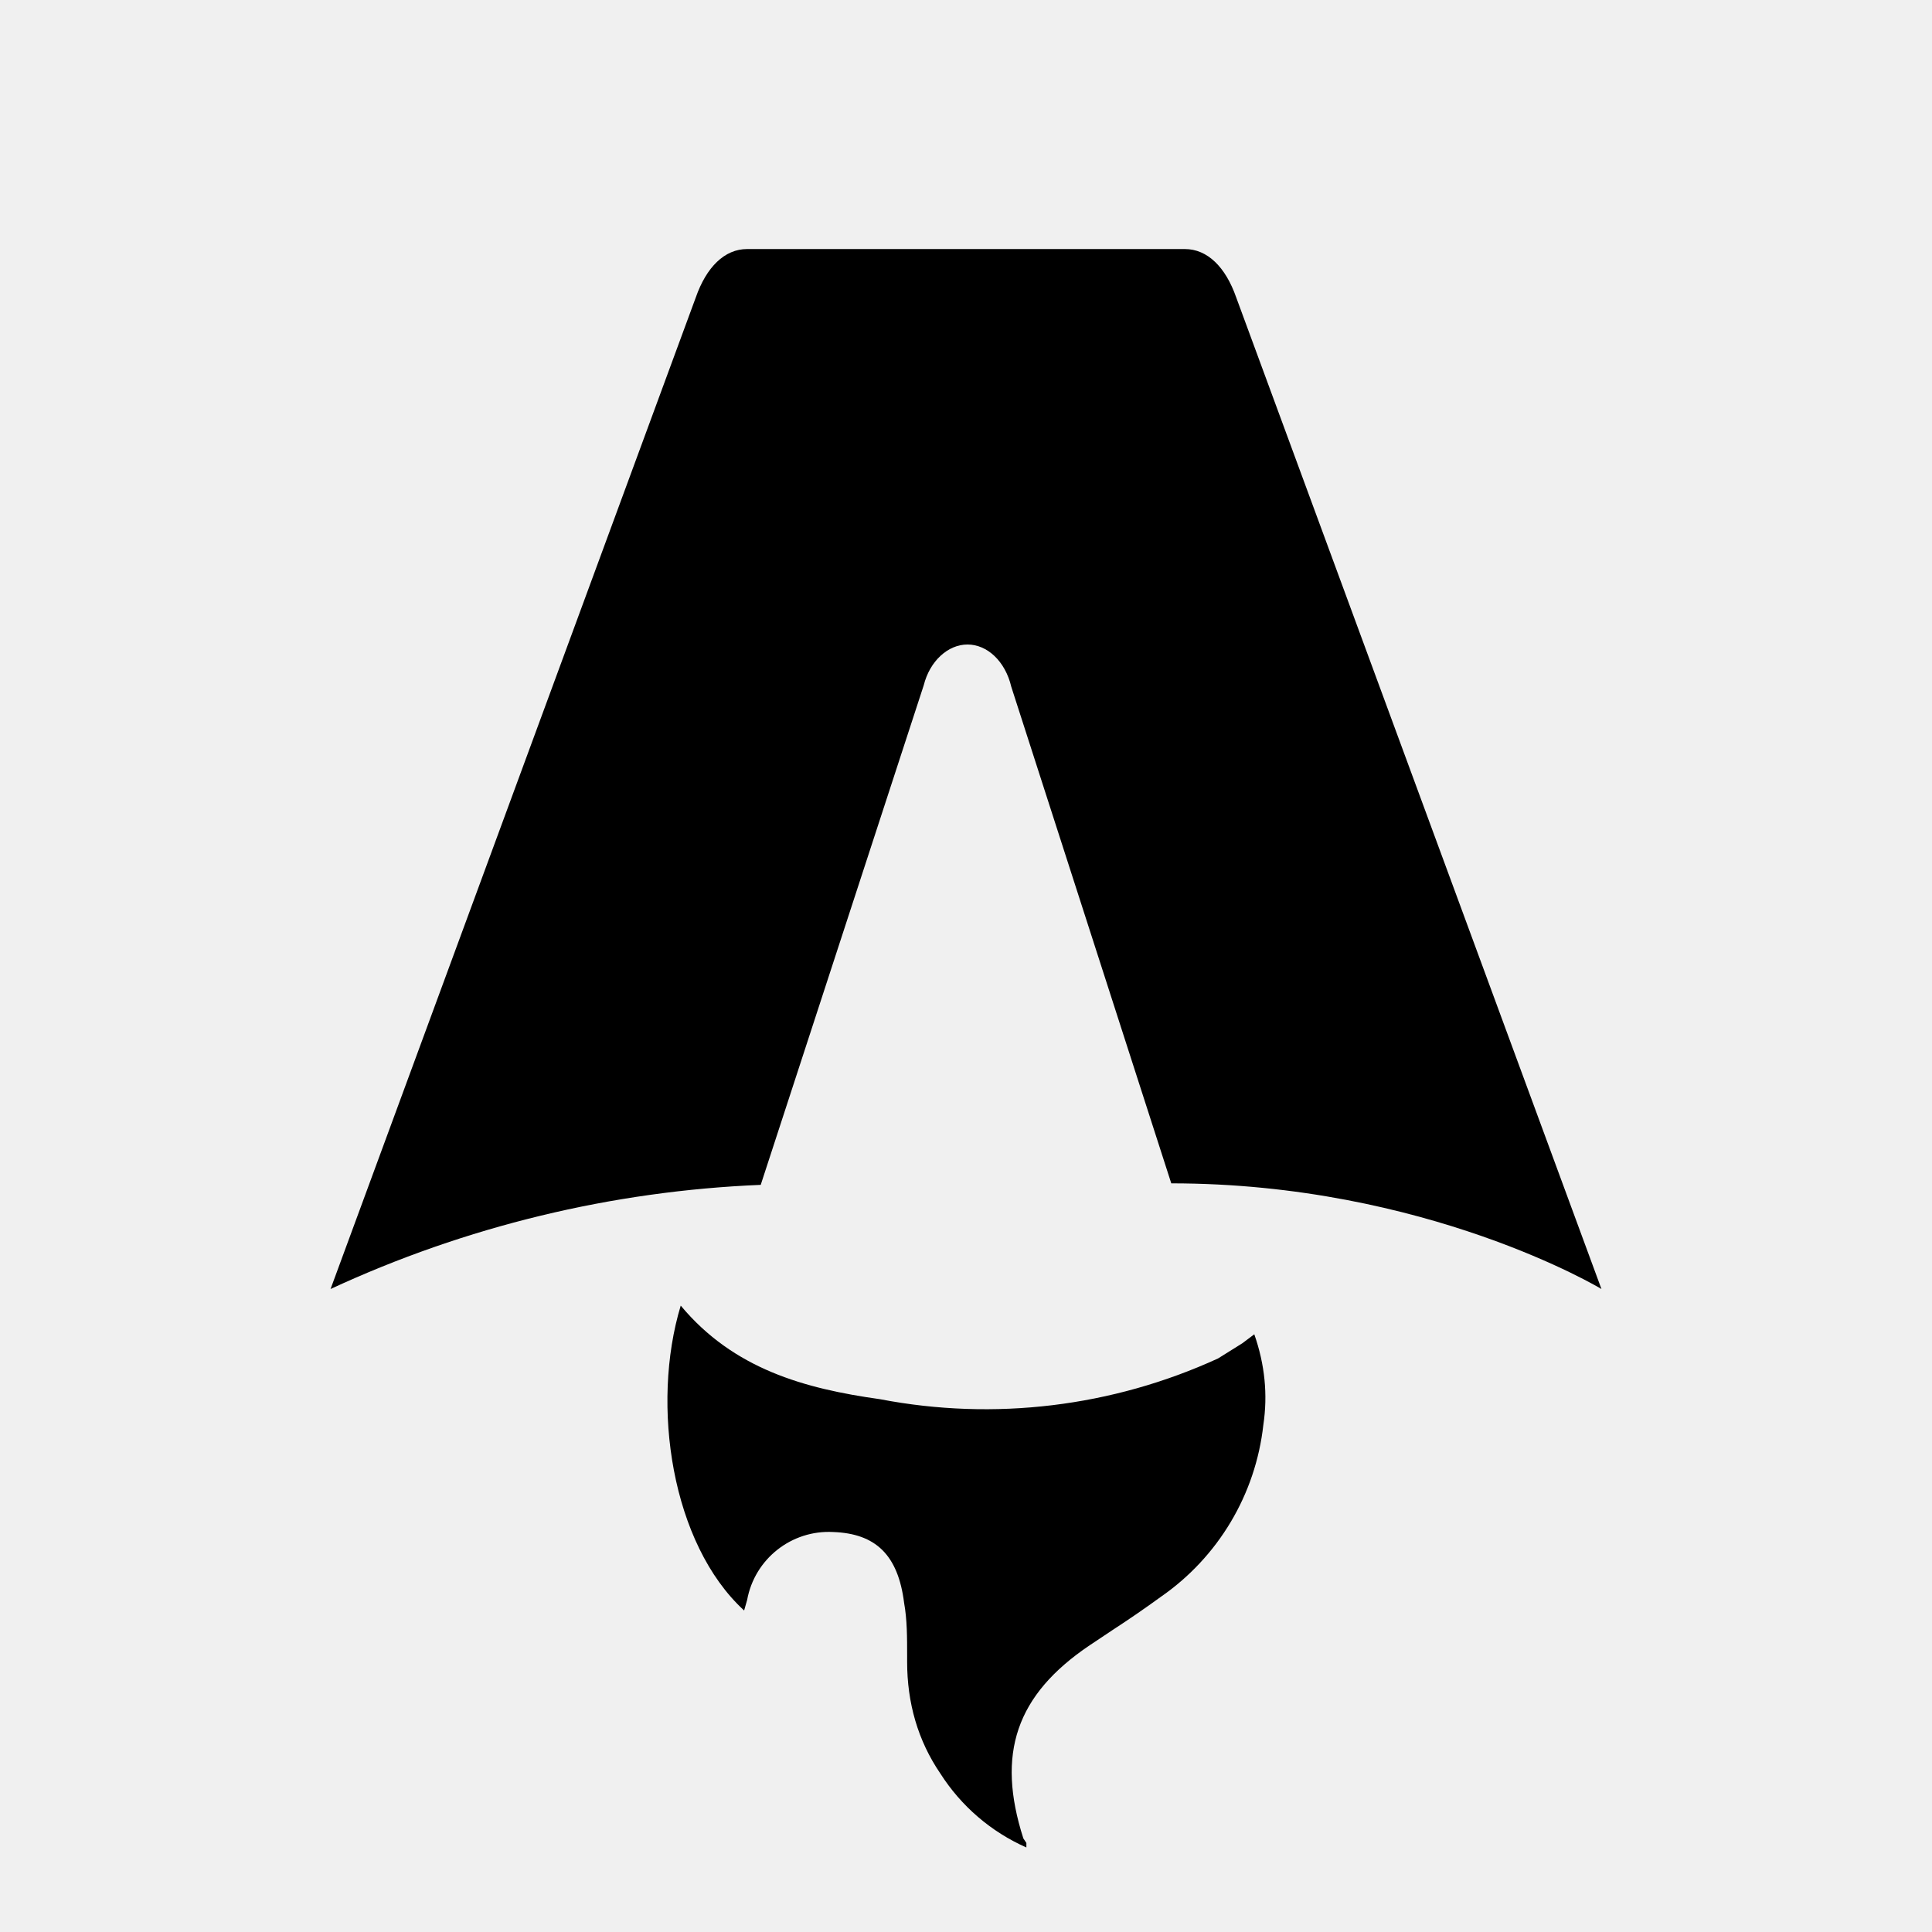
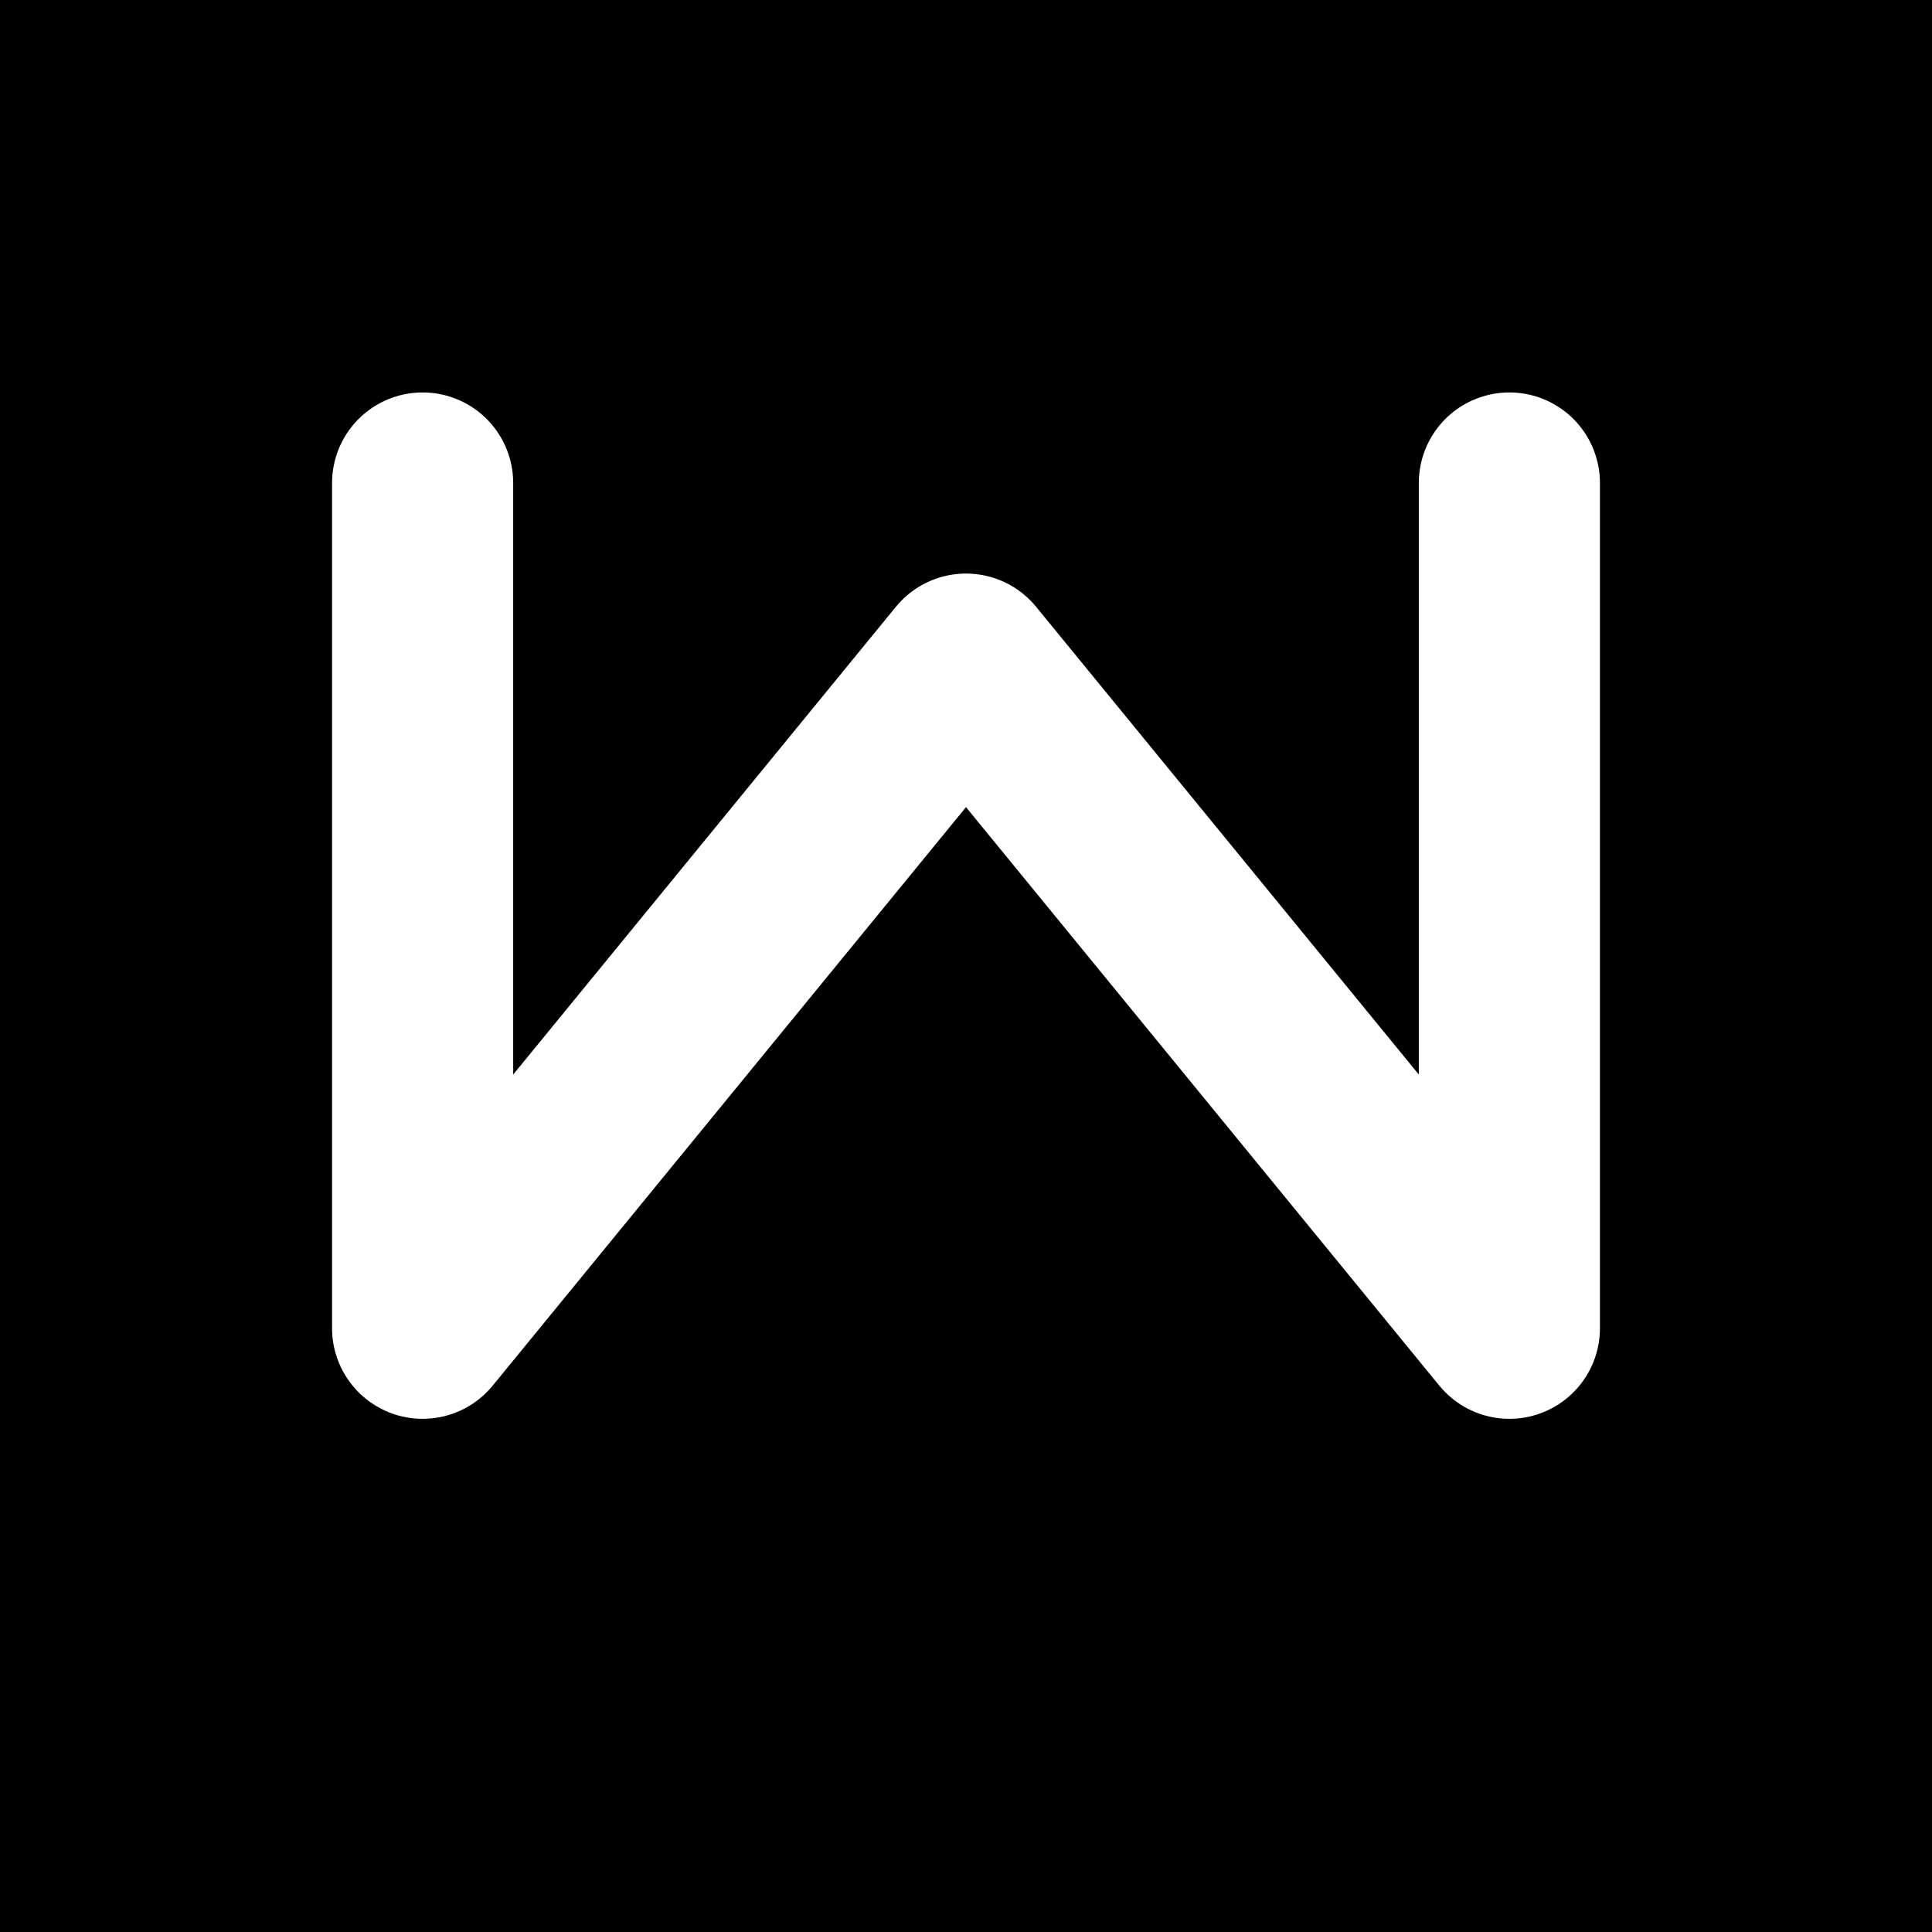
- <svg xmlns="http://www.w3.org/2000/svg" fill="none" viewBox="0 0 128 128">
-   <path d="M50.4 78.5a75.1 75.1 0 0 0-28.5 6.9l24.2-65.7c.7-2 1.9-3.2 3.4-3.2h29c1.5 0 2.7 1.2 3.4 3.2l24.2 65.7s-11.6-7-28.5-7L67 45.5c-.4-1.7-1.6-2.8-2.9-2.8-1.3 0-2.5 1.1-2.9 2.7L50.4 78.5Zm-1.1 28.2Zm-4.2-20.2c-2 6.6-.6 15.8 4.2 20.2a17.5 17.5 0 0 1 .2-.7 5.5 5.5 0 0 1 5.7-4.5c2.8.1 4.3 1.5 4.7 4.7.2 1.1.2 2.3.2 3.5v.4c0 2.7.7 5.2 2.2 7.4a13 13 0 0 0 5.7 4.9v-.3l-.2-.3c-1.8-5.6-.5-9.5 4.4-12.8l1.5-1a73 73 0 0 0 3.2-2.2 16 16 0 0 0 6.8-11.4c.3-2 .1-4-.6-6l-.8.6-1.6 1a37 37 0 0 1-22.4 2.7c-5-.7-9.7-2-13.2-6.2Z" />
-   <style>
-         path { fill: #000; }
-         @media (prefers-color-scheme: dark) {
-             path { fill: #FFF; }
-         }
-     </style>
+ <svg xmlns="http://www.w3.org/2000/svg" viewBox="0 0 32 32">
+   <rect width="32" height="32" fill="#000" />
+   <path d="M7 8 L7 22 L16 11 L25 22 L25 8" stroke="#fff" stroke-width="3" stroke-linecap="round" stroke-linejoin="round" fill="none" />
</svg>
